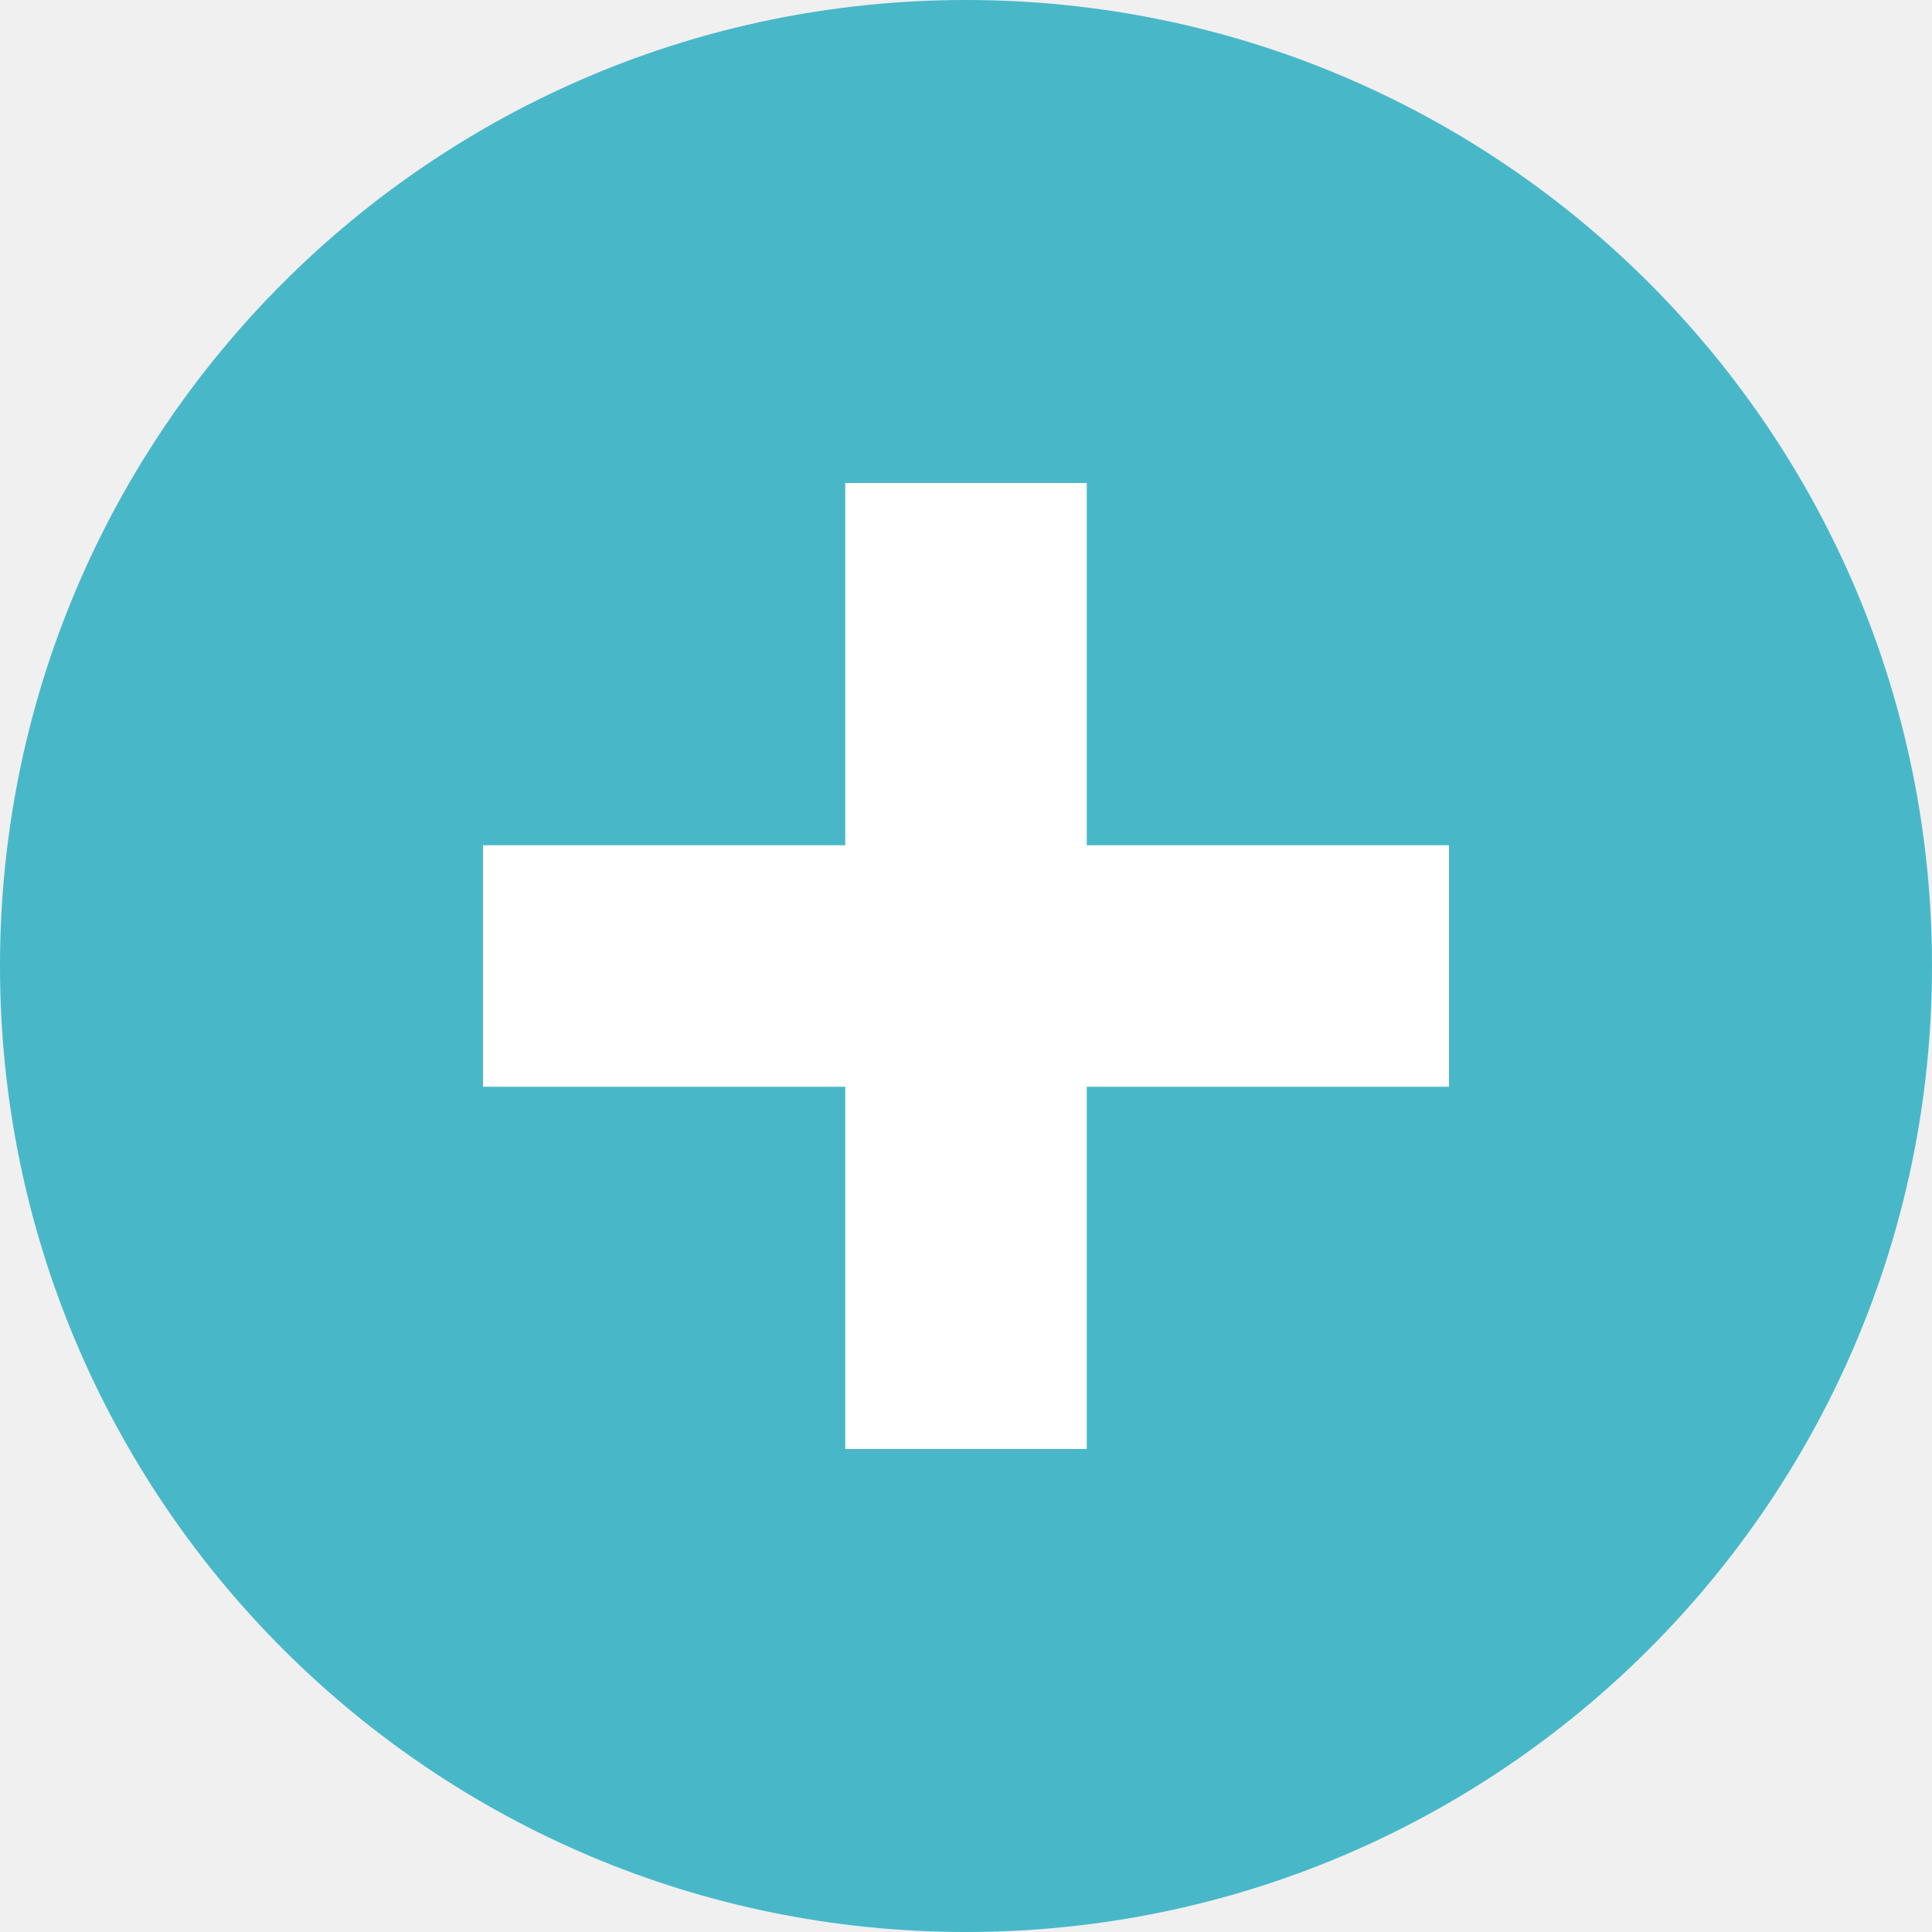
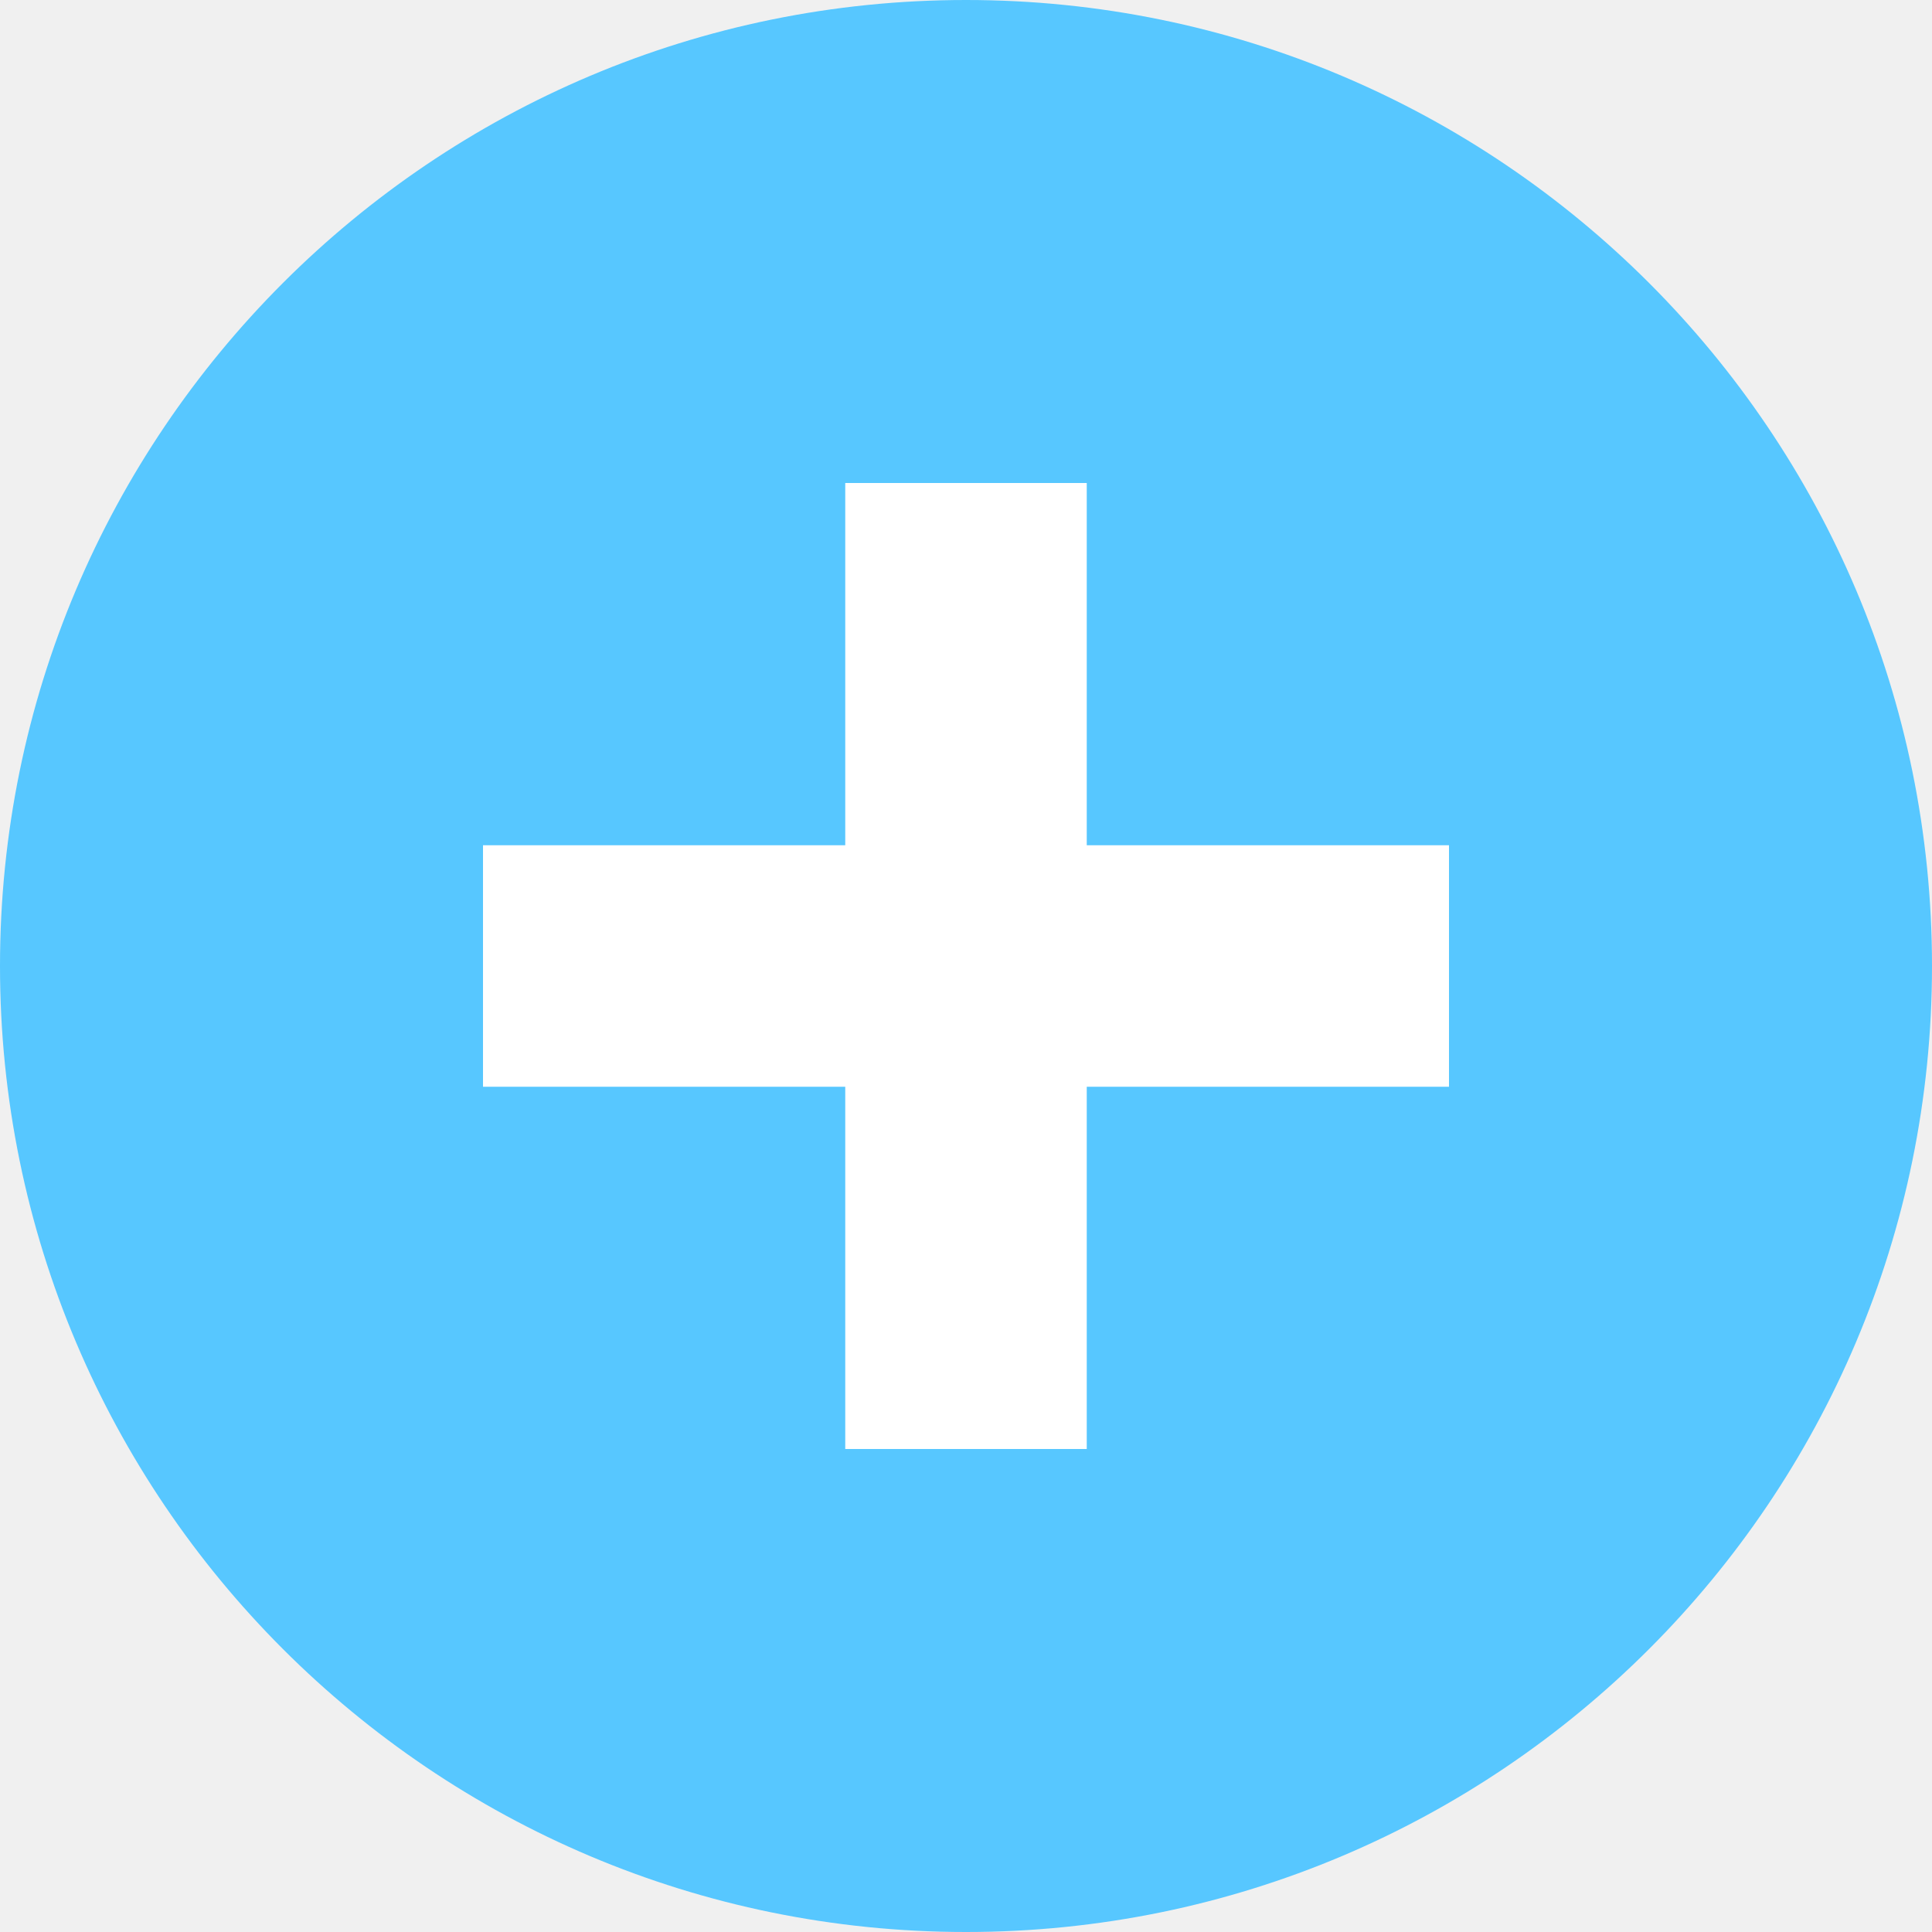
- <svg xmlns="http://www.w3.org/2000/svg" width="16" height="16" viewBox="0 0 16 16" version="1.1" id="svg6">
-   <defs id="defs10" />
-   <circle cx="8" cy="8" r="8" fill="#FF4081" id="circle2" style="fill:#48b8c9;fill-opacity:1" />
-   <path d="m7 4v3h-3v2h3v3h2v-3h3v-2h-3v-3h-2z" fill="#FFFFFF" id="path4" />
+ <svg xmlns="http://www.w3.org/2000/svg" width="16" height="16" viewBox="0 0 16 16" fill="none">
+   <path d="M8 16C12.418 16 16 12.418 16 8C16 3.582 12.418 0 8 0C3.582 0 0 3.582 0 8C0 12.418 3.582 16 8 16Z" fill="#57C7FF" />
+   <path d="M7 4V7H4V9H7V12H9V9H12V7H9V4H7Z" fill="white" />
</svg>
